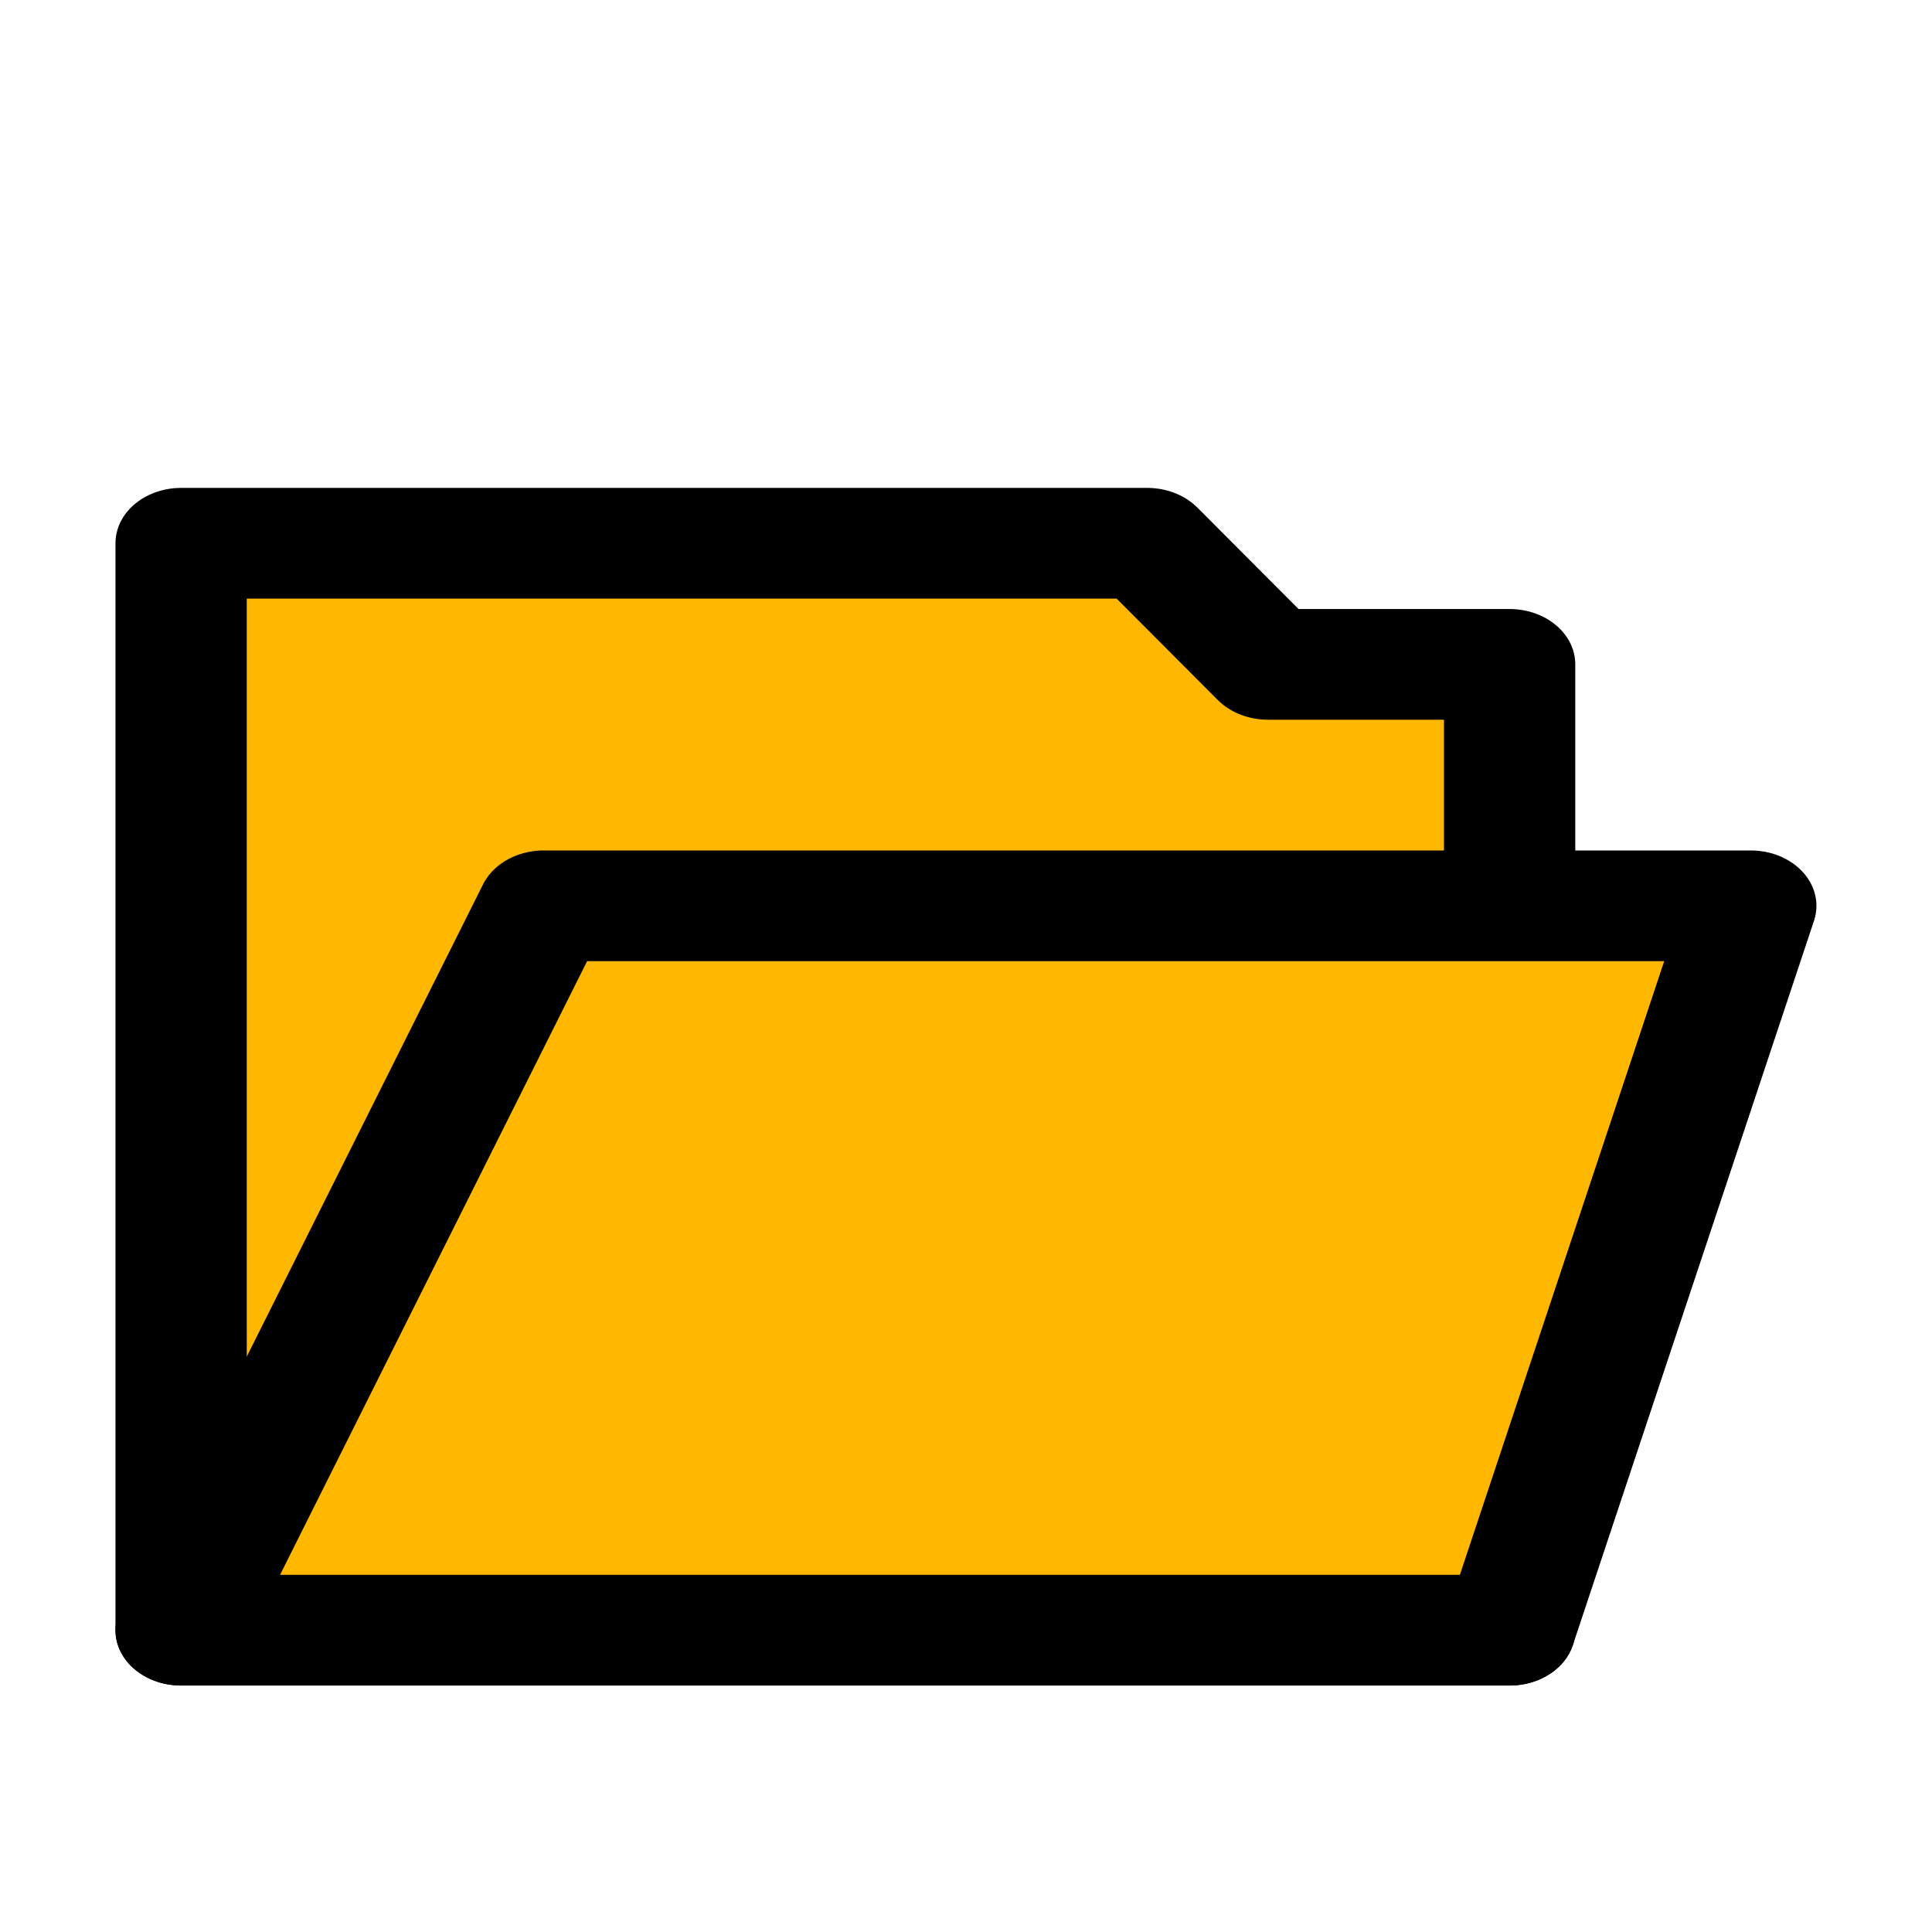
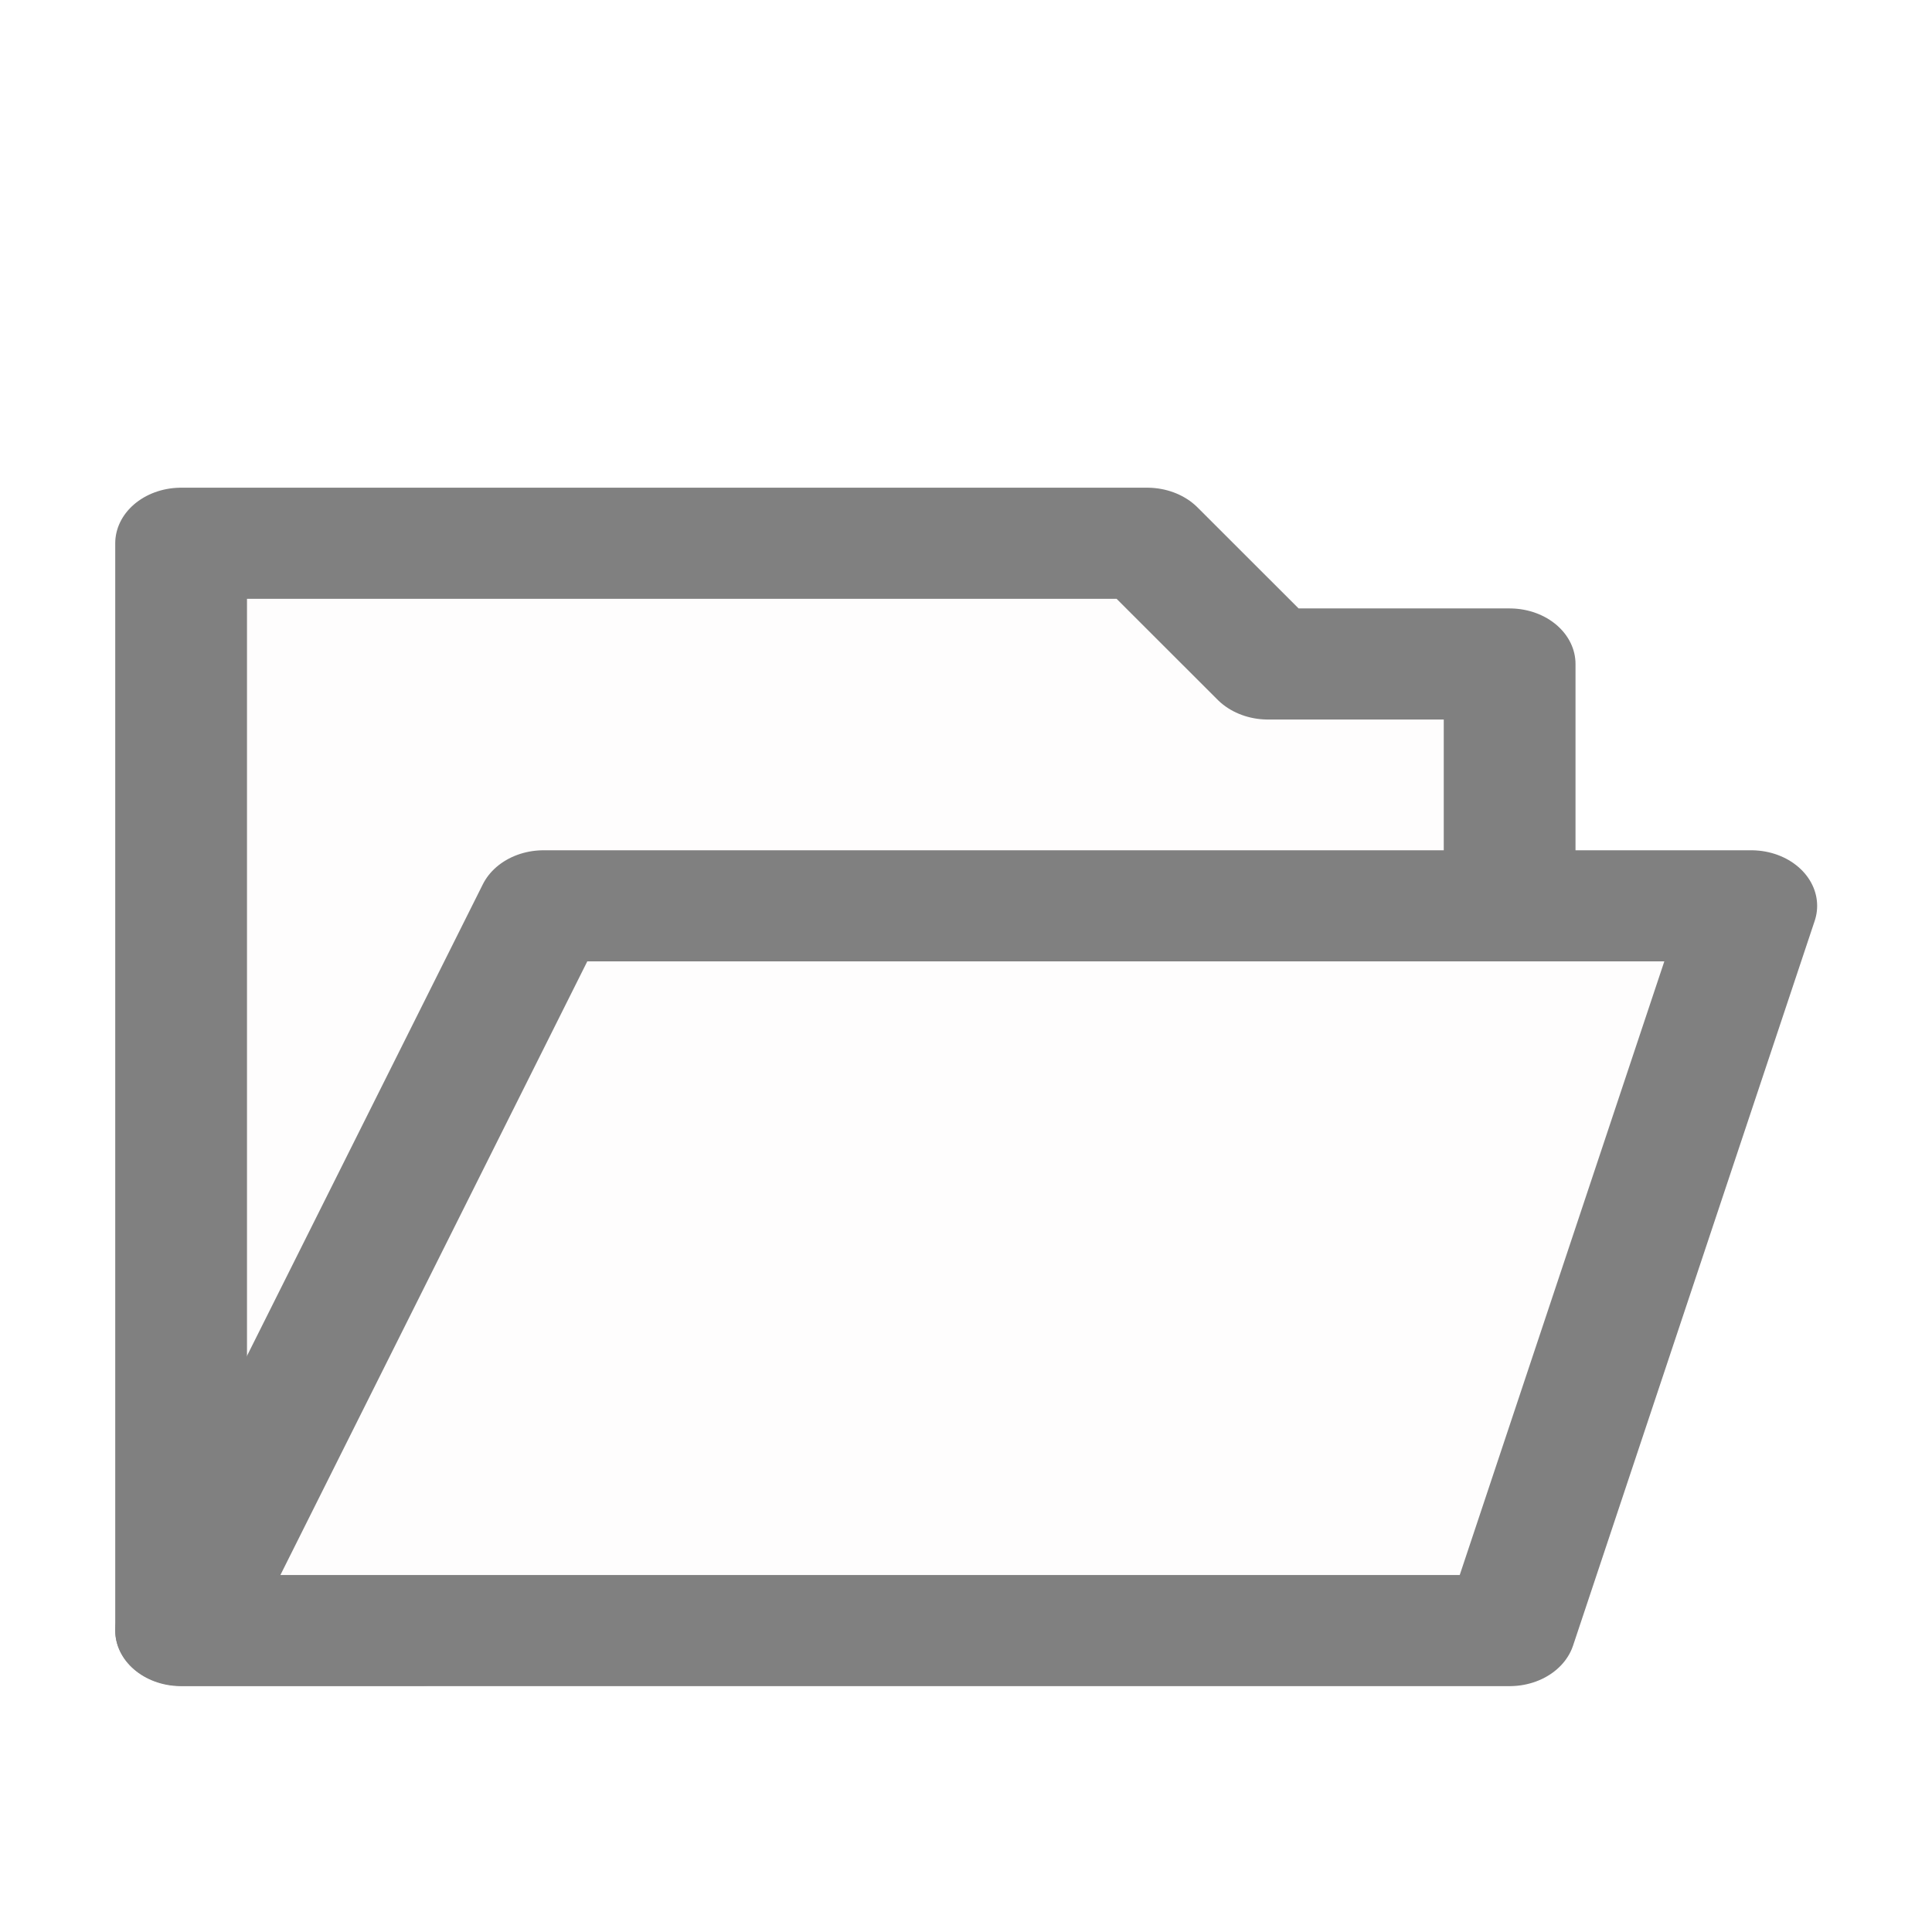
<svg xmlns="http://www.w3.org/2000/svg" width="16" height="16" viewBox="0 0 4.233 4.233" version="1.1" id="svg1">
  <defs id="defs1" />
-   <path id="rect1" style="font-variation-settings:normal;display:inline;opacity:1;fill:#ffb700;fill-opacity:1;stroke:#000000;stroke-width:0.276;stroke-linecap:butt;stroke-linejoin:round;stroke-miterlimit:4;stroke-dasharray:none;stroke-dashoffset:0;stroke-opacity:1;stop-color:#000000;stop-opacity:1" d="m 0.543,0.545 2.031,2e-8 L 2.828,0.847 H 3.336 V 3.255 H 0.543 Z" transform="matrix(1.042171,0,0,0.8787656,-0.1690817,0.7113293)" />
-   <path id="rect1-5" style="display:inline;fill:#ffb700;fill-opacity:1;stroke:#000000;stroke-width:0.276;stroke-linejoin:round;stroke-dasharray:none" d="M 1.305,1.449 H 3.843 L 3.336,3.255 H 0.543 Z" transform="matrix(1.042171,0,0,0.8787656,-0.1690817,0.7113293)" />
+   <path id="rect1" style="font-variation-settings:normal;display:inline;opacity:1;fill:#fefdfd;fill-opacity:1;stroke:#808080;stroke-width:0.277;stroke-linecap:round;stroke-linejoin:round;stroke-miterlimit:4;stroke-dasharray:none;stroke-dashoffset:0;stroke-opacity:1;stop-color:#000000;stop-opacity:1" d="m 1.051,3.255 -0.508,0 V 0.545 l 2.031,2e-8 0.254,0.301 h 0.508 l 0,0.602" transform="matrix(1.042171,0,0,0.8787656,-0.1690817,0.7113293)" />
+   <path id="rect1-5" style="display:inline;fill:#fefdfd;fill-opacity:1;stroke:#808080;stroke-width:0.277;stroke-linejoin:round;stroke-dasharray:none;stroke-linecap:round;stroke-opacity:1" d="m 1.305,1.449 h 2.539 l -0.508,1.807 -2.793,0 z" transform="matrix(1.042171,0,0,0.8787656,-0.1690817,0.7113293)" />
</svg>
